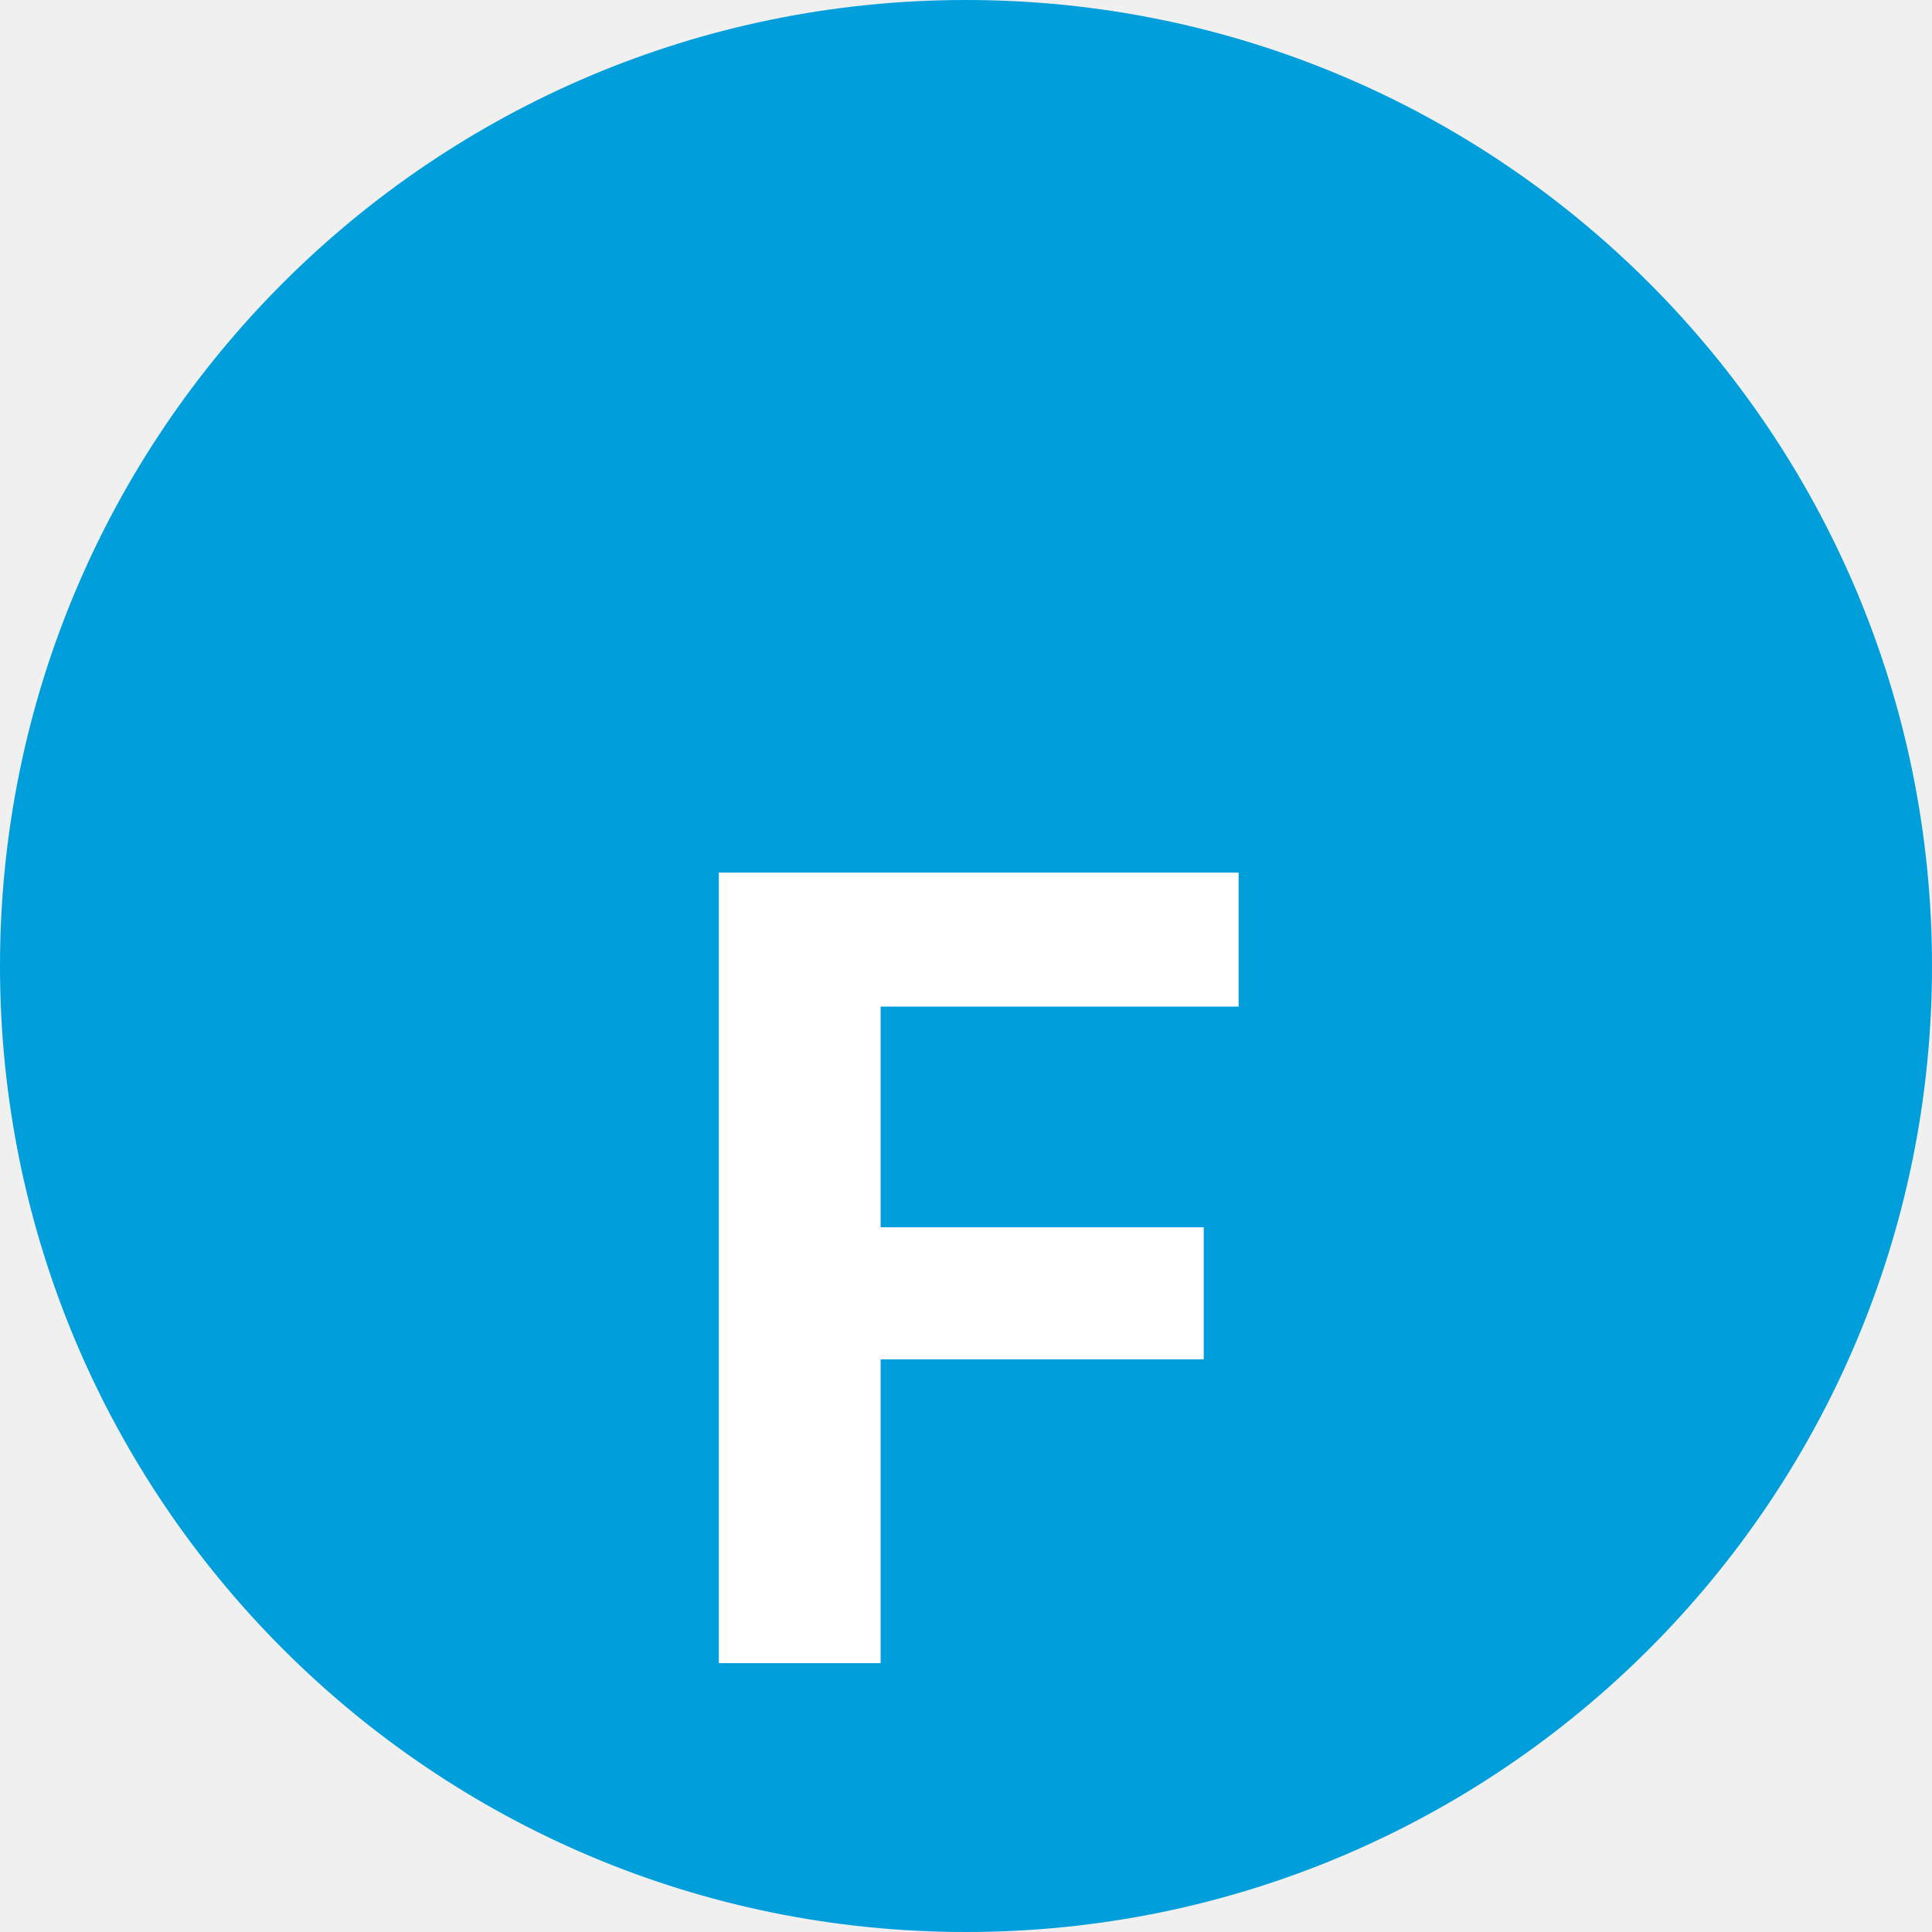
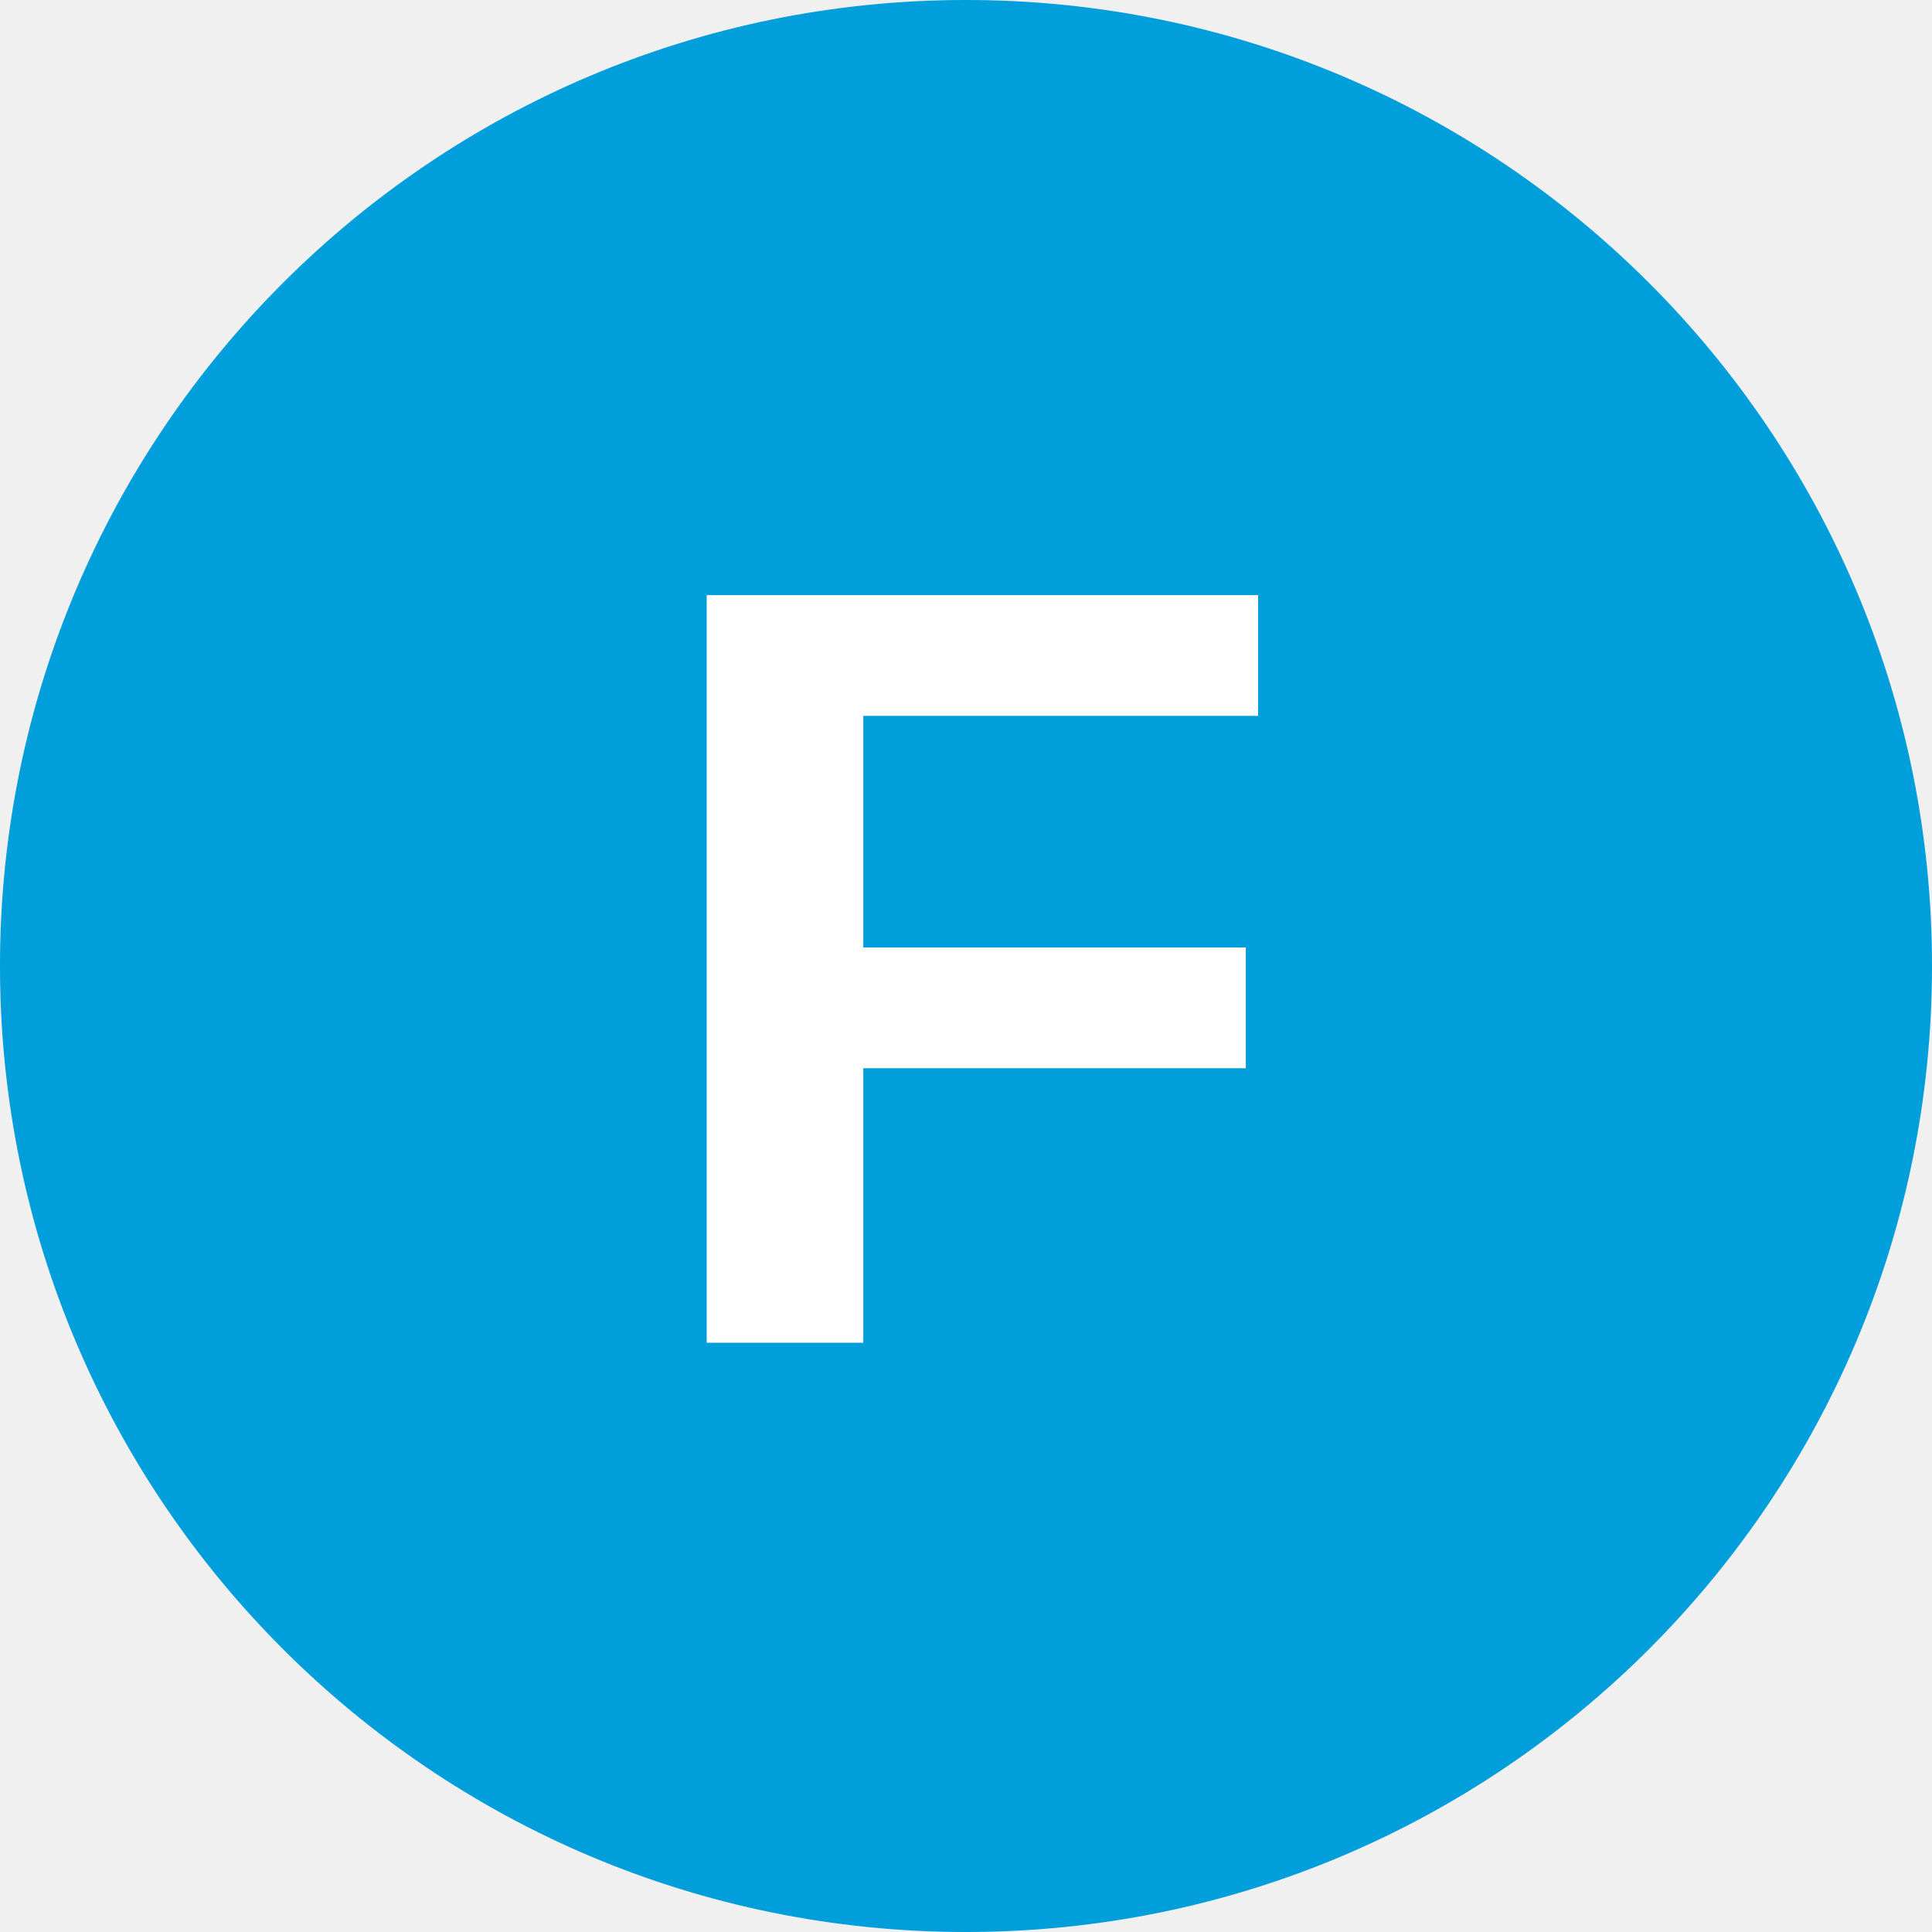
<svg xmlns="http://www.w3.org/2000/svg" viewBox="0 0 64 64">
  <circle cx="32" cy="32" r="32" fill="#009EDB" />
-   <text x="32" y="42" font-family="Inter, sans-serif" font-size="36" font-weight="700" fill="white" text-anchor="middle" dominant-baseline="central">F</text>
+   <text x="32" y="32" font-family="Arial, sans-serif" font-size="36" font-weight="700" fill="white" text-anchor="middle" dominant-baseline="central">F</text>
</svg>
